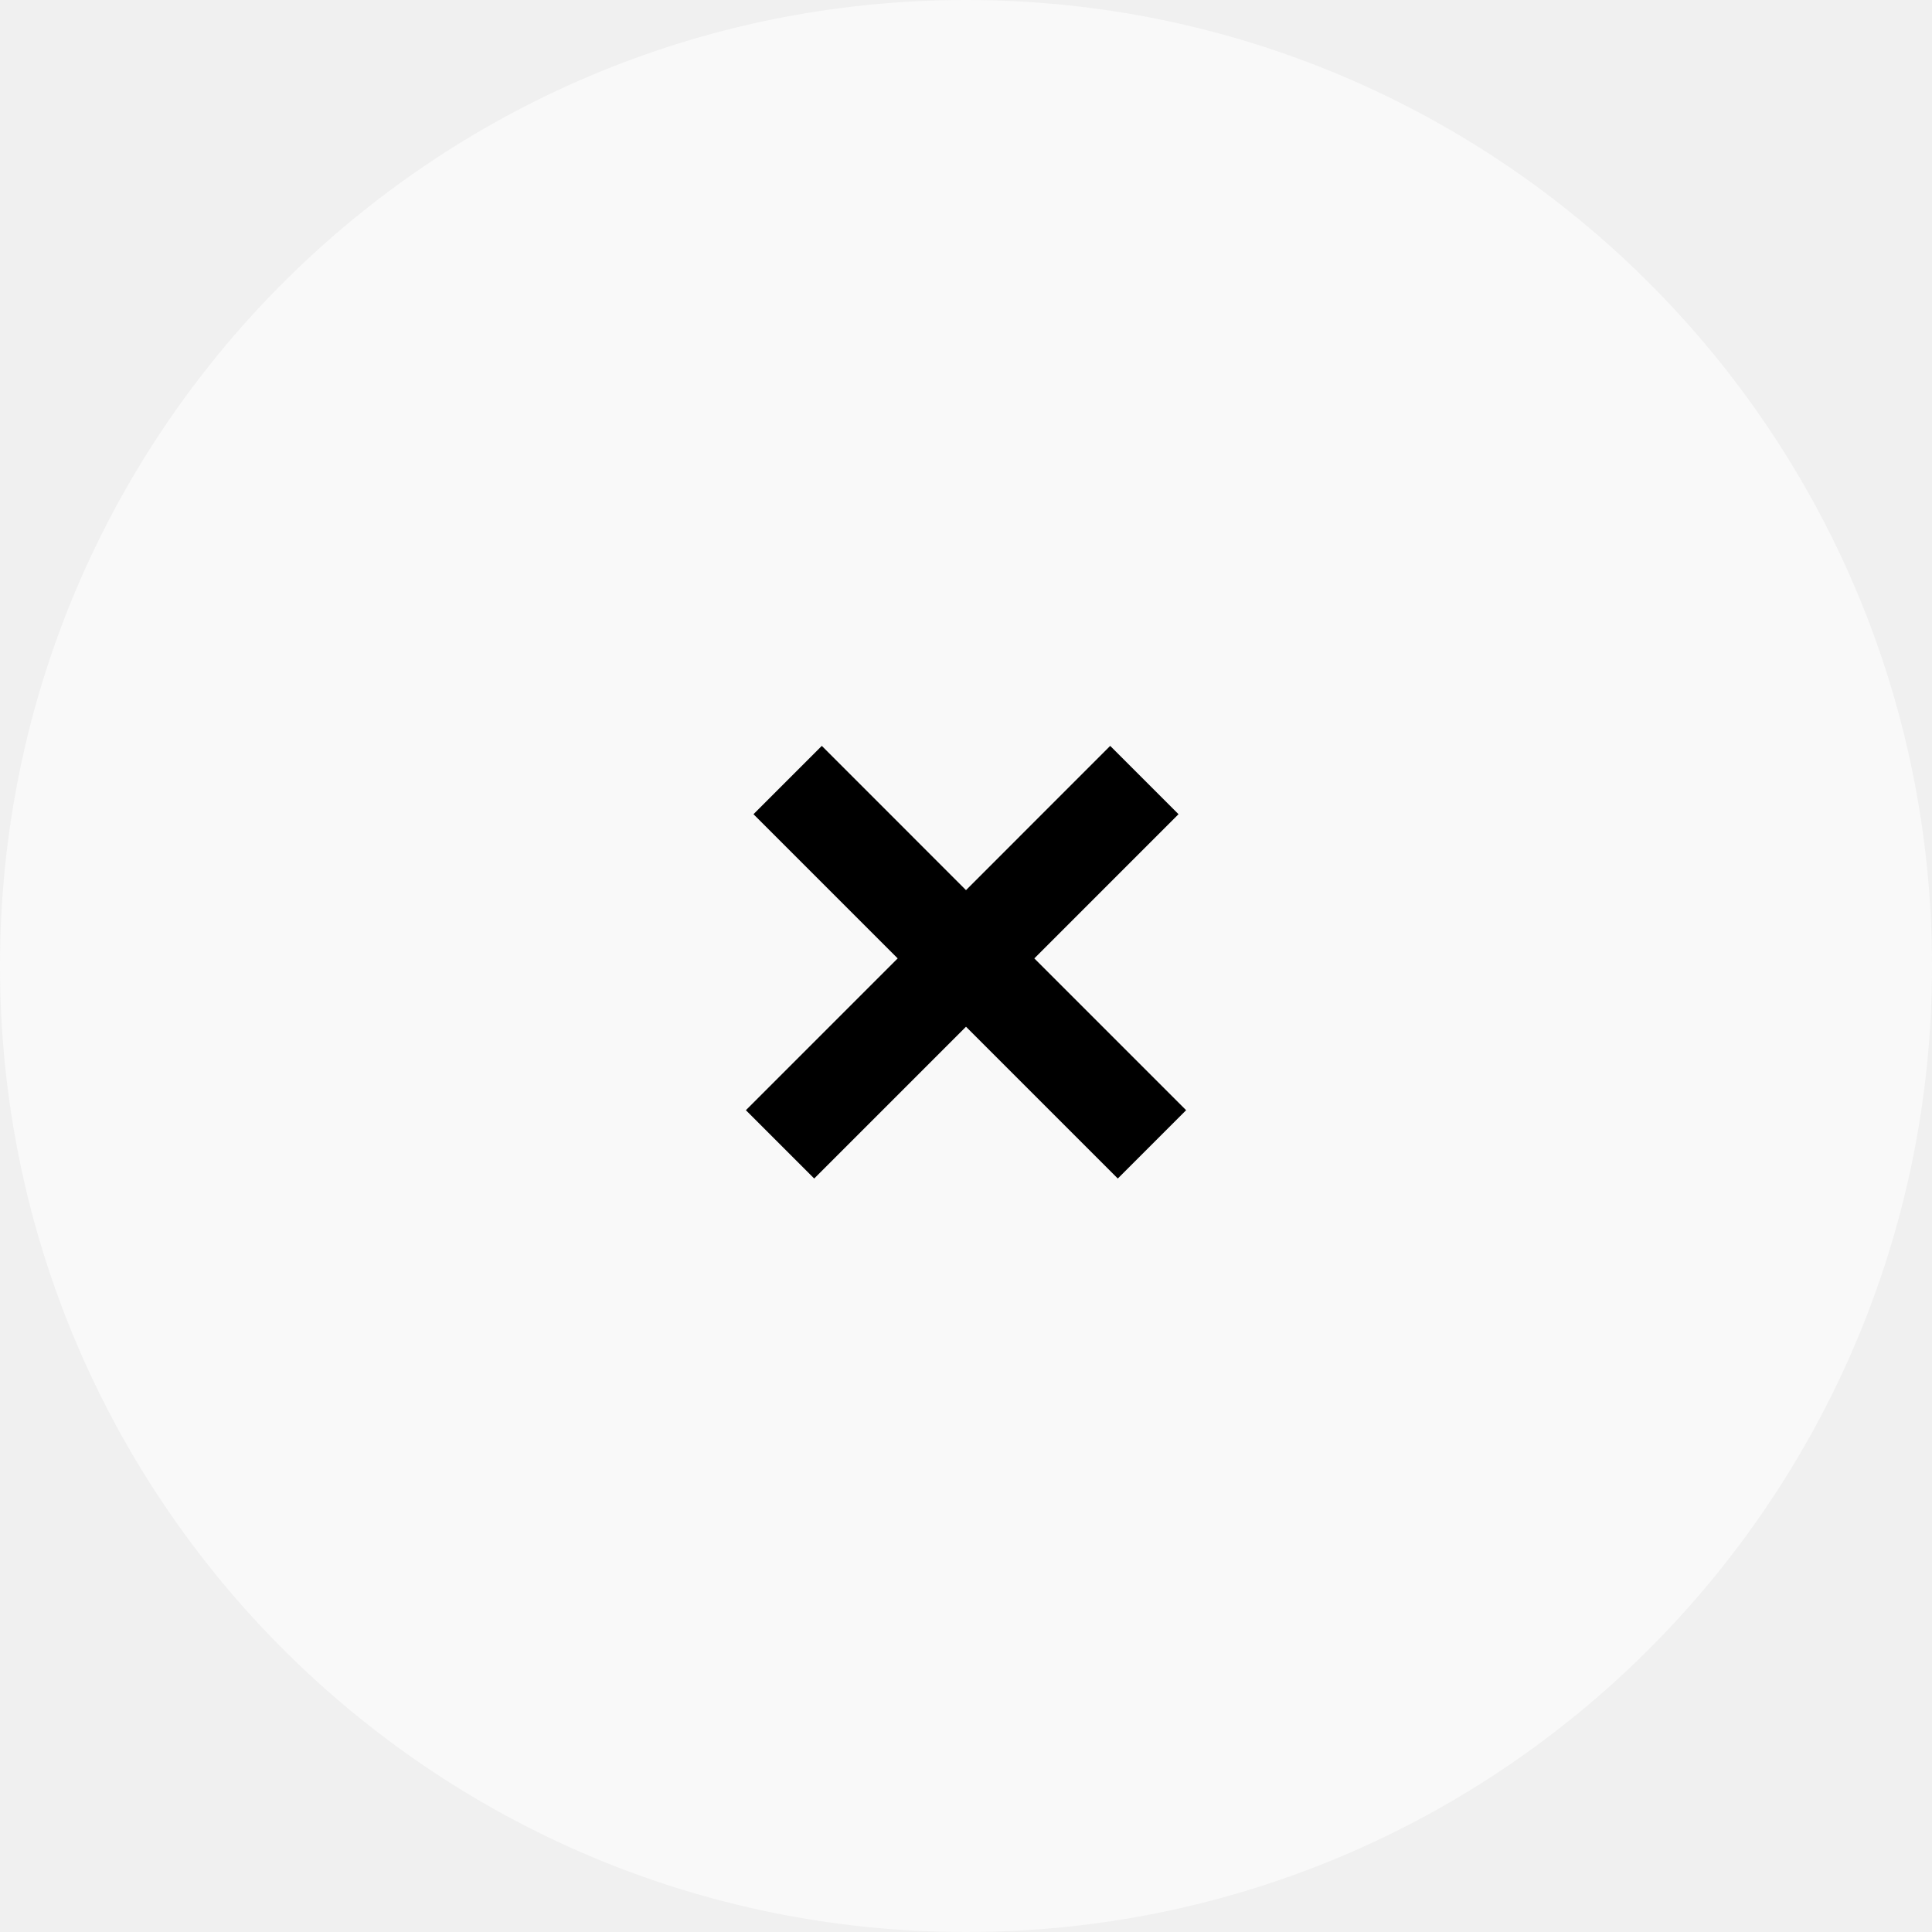
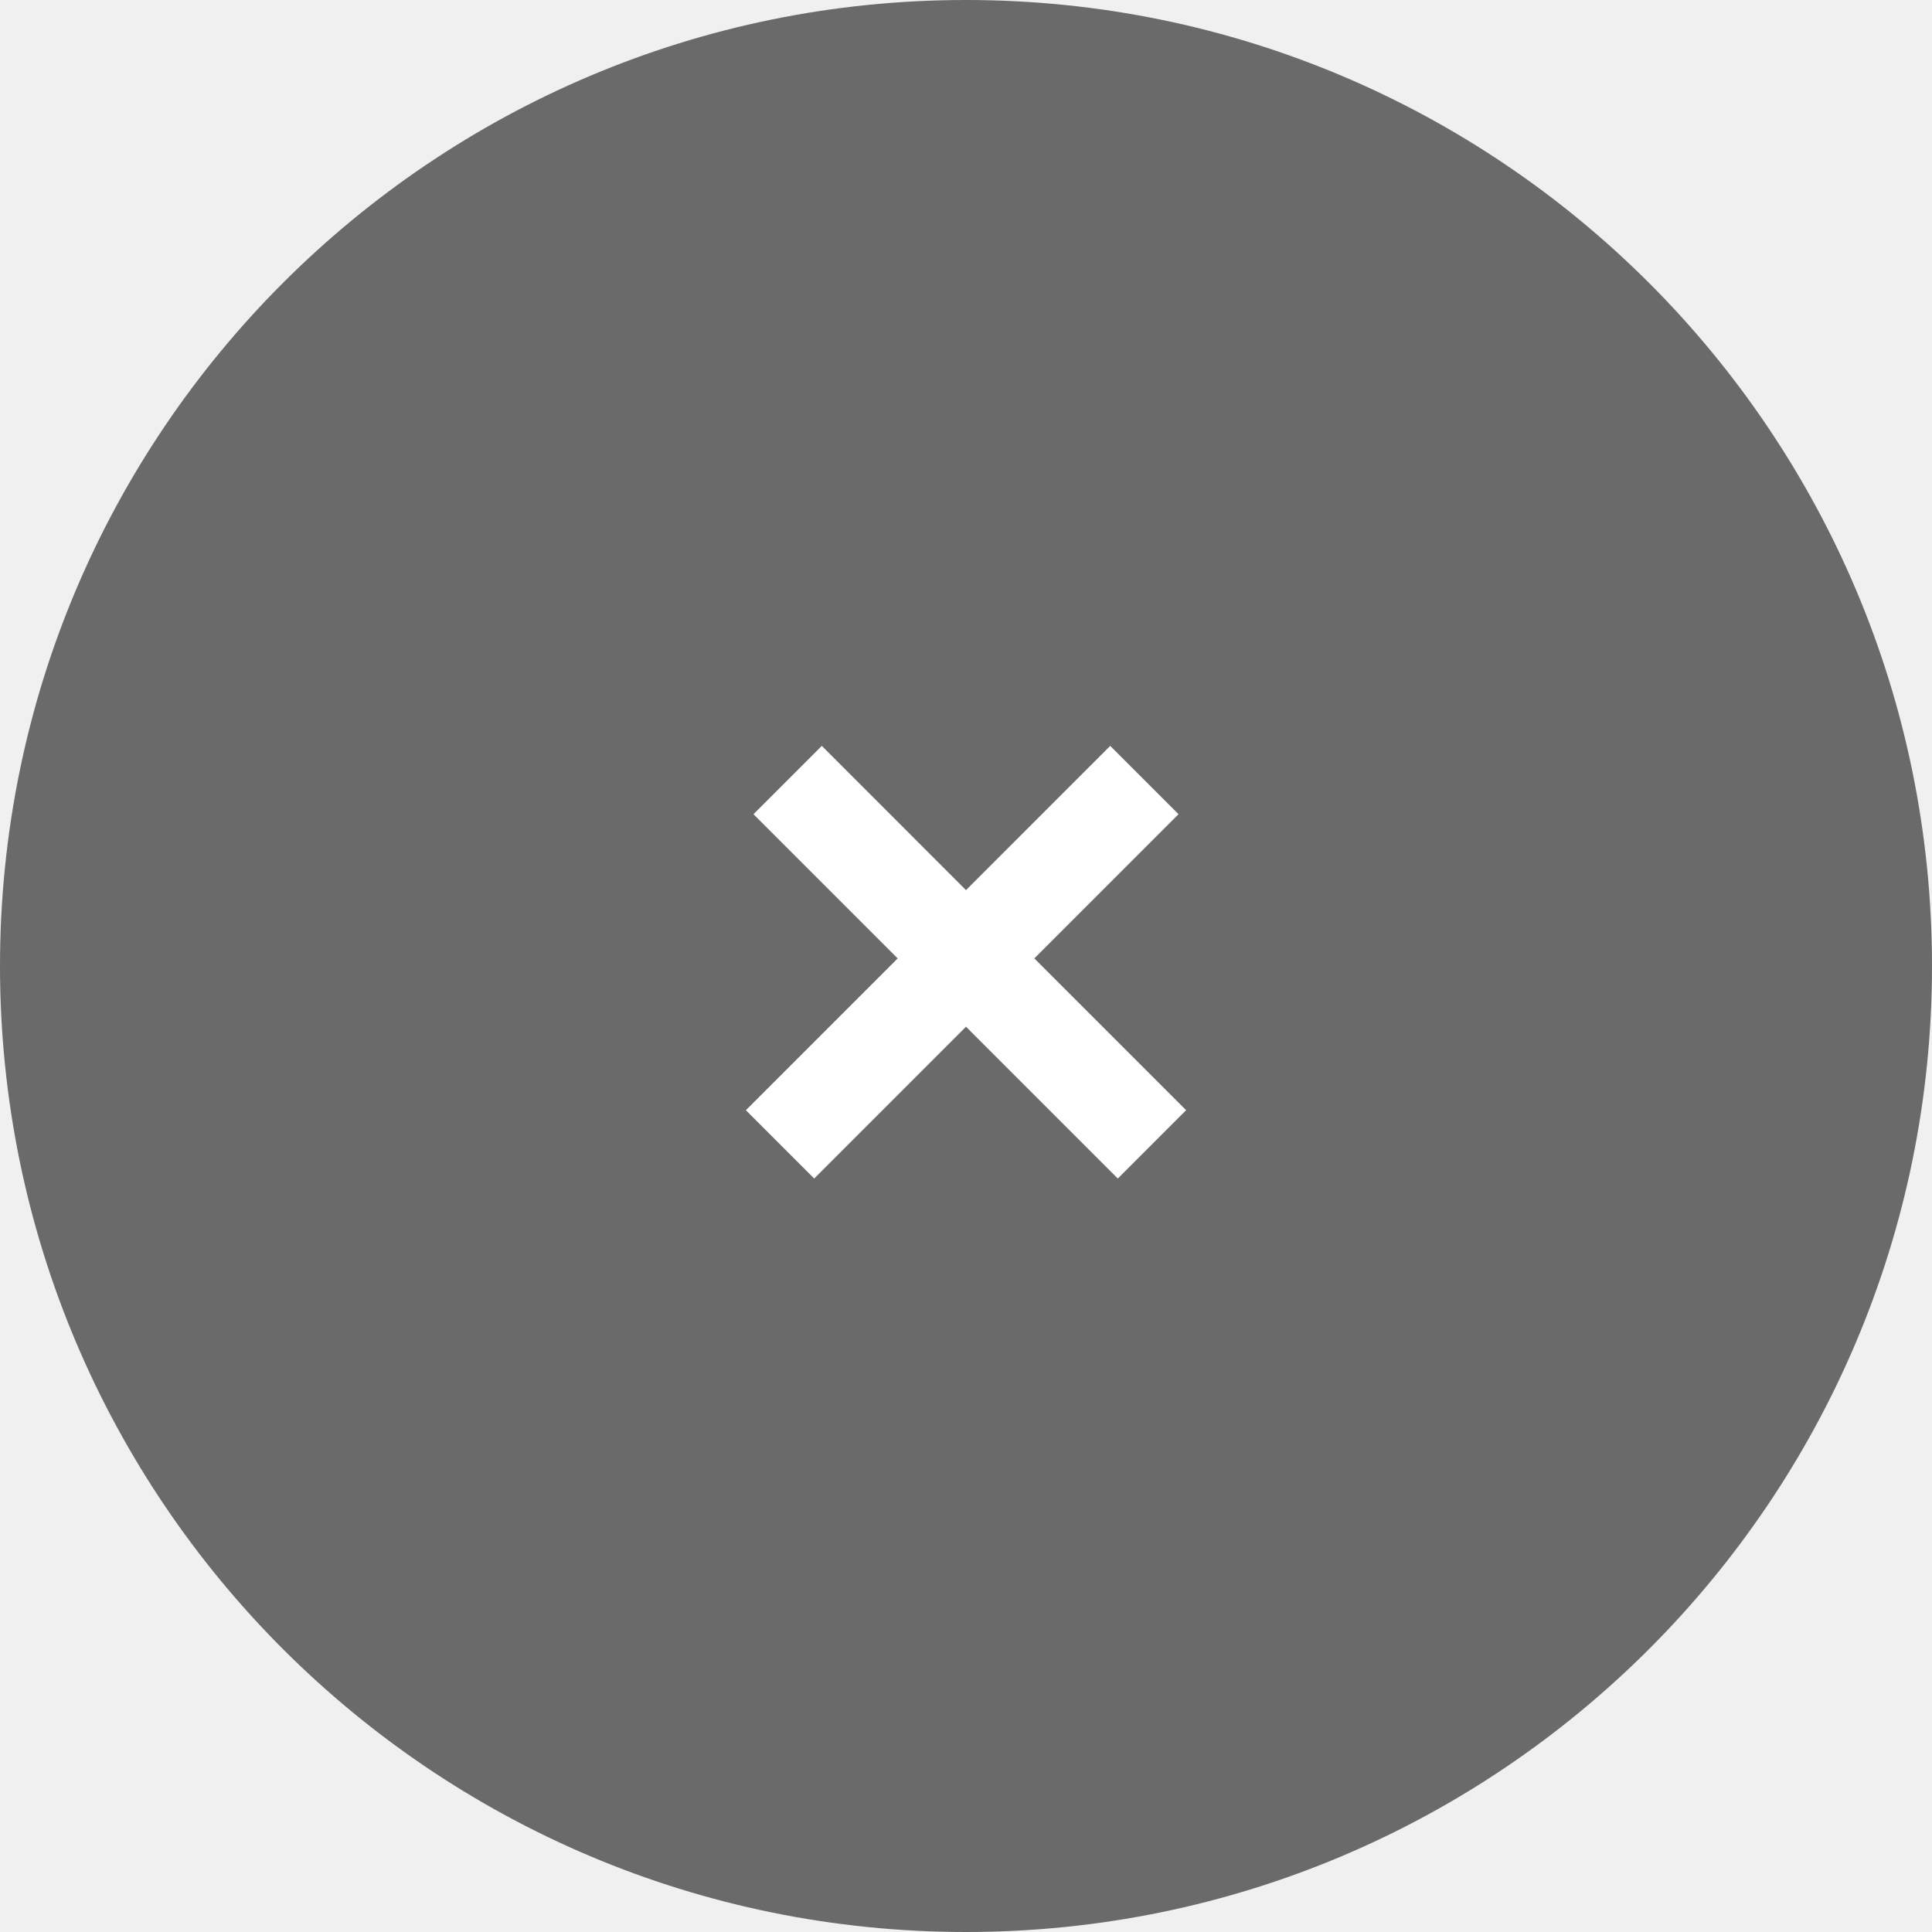
<svg xmlns="http://www.w3.org/2000/svg" width="30" height="30" viewBox="0 0 30 30" fill="none">
-   <rect width="30" height="30" rx="15" fill="#F9F9F9" />
-   <path fill-rule="evenodd" clip-rule="evenodd" d="M15 15.943L17.357 18.3L18.418 17.239L16.061 14.882L18.3 12.643L17.239 11.582L15 13.822L12.761 11.582L11.7 12.643L13.939 14.882L11.582 17.239L12.643 18.3L15 15.943Z" fill="black" />
+   <rect width="30" height="30" rx="15" fill="#6A6A6A" />
+   <path fill-rule="evenodd" clip-rule="evenodd" d="M15 15.943L17.357 18.3L18.418 17.239L16.061 14.882L18.3 12.643L17.239 11.582L15 13.822L12.761 11.582L11.7 12.643L13.939 14.882L11.582 17.239L12.643 18.3L15 15.943Z" fill="white" />
</svg>
